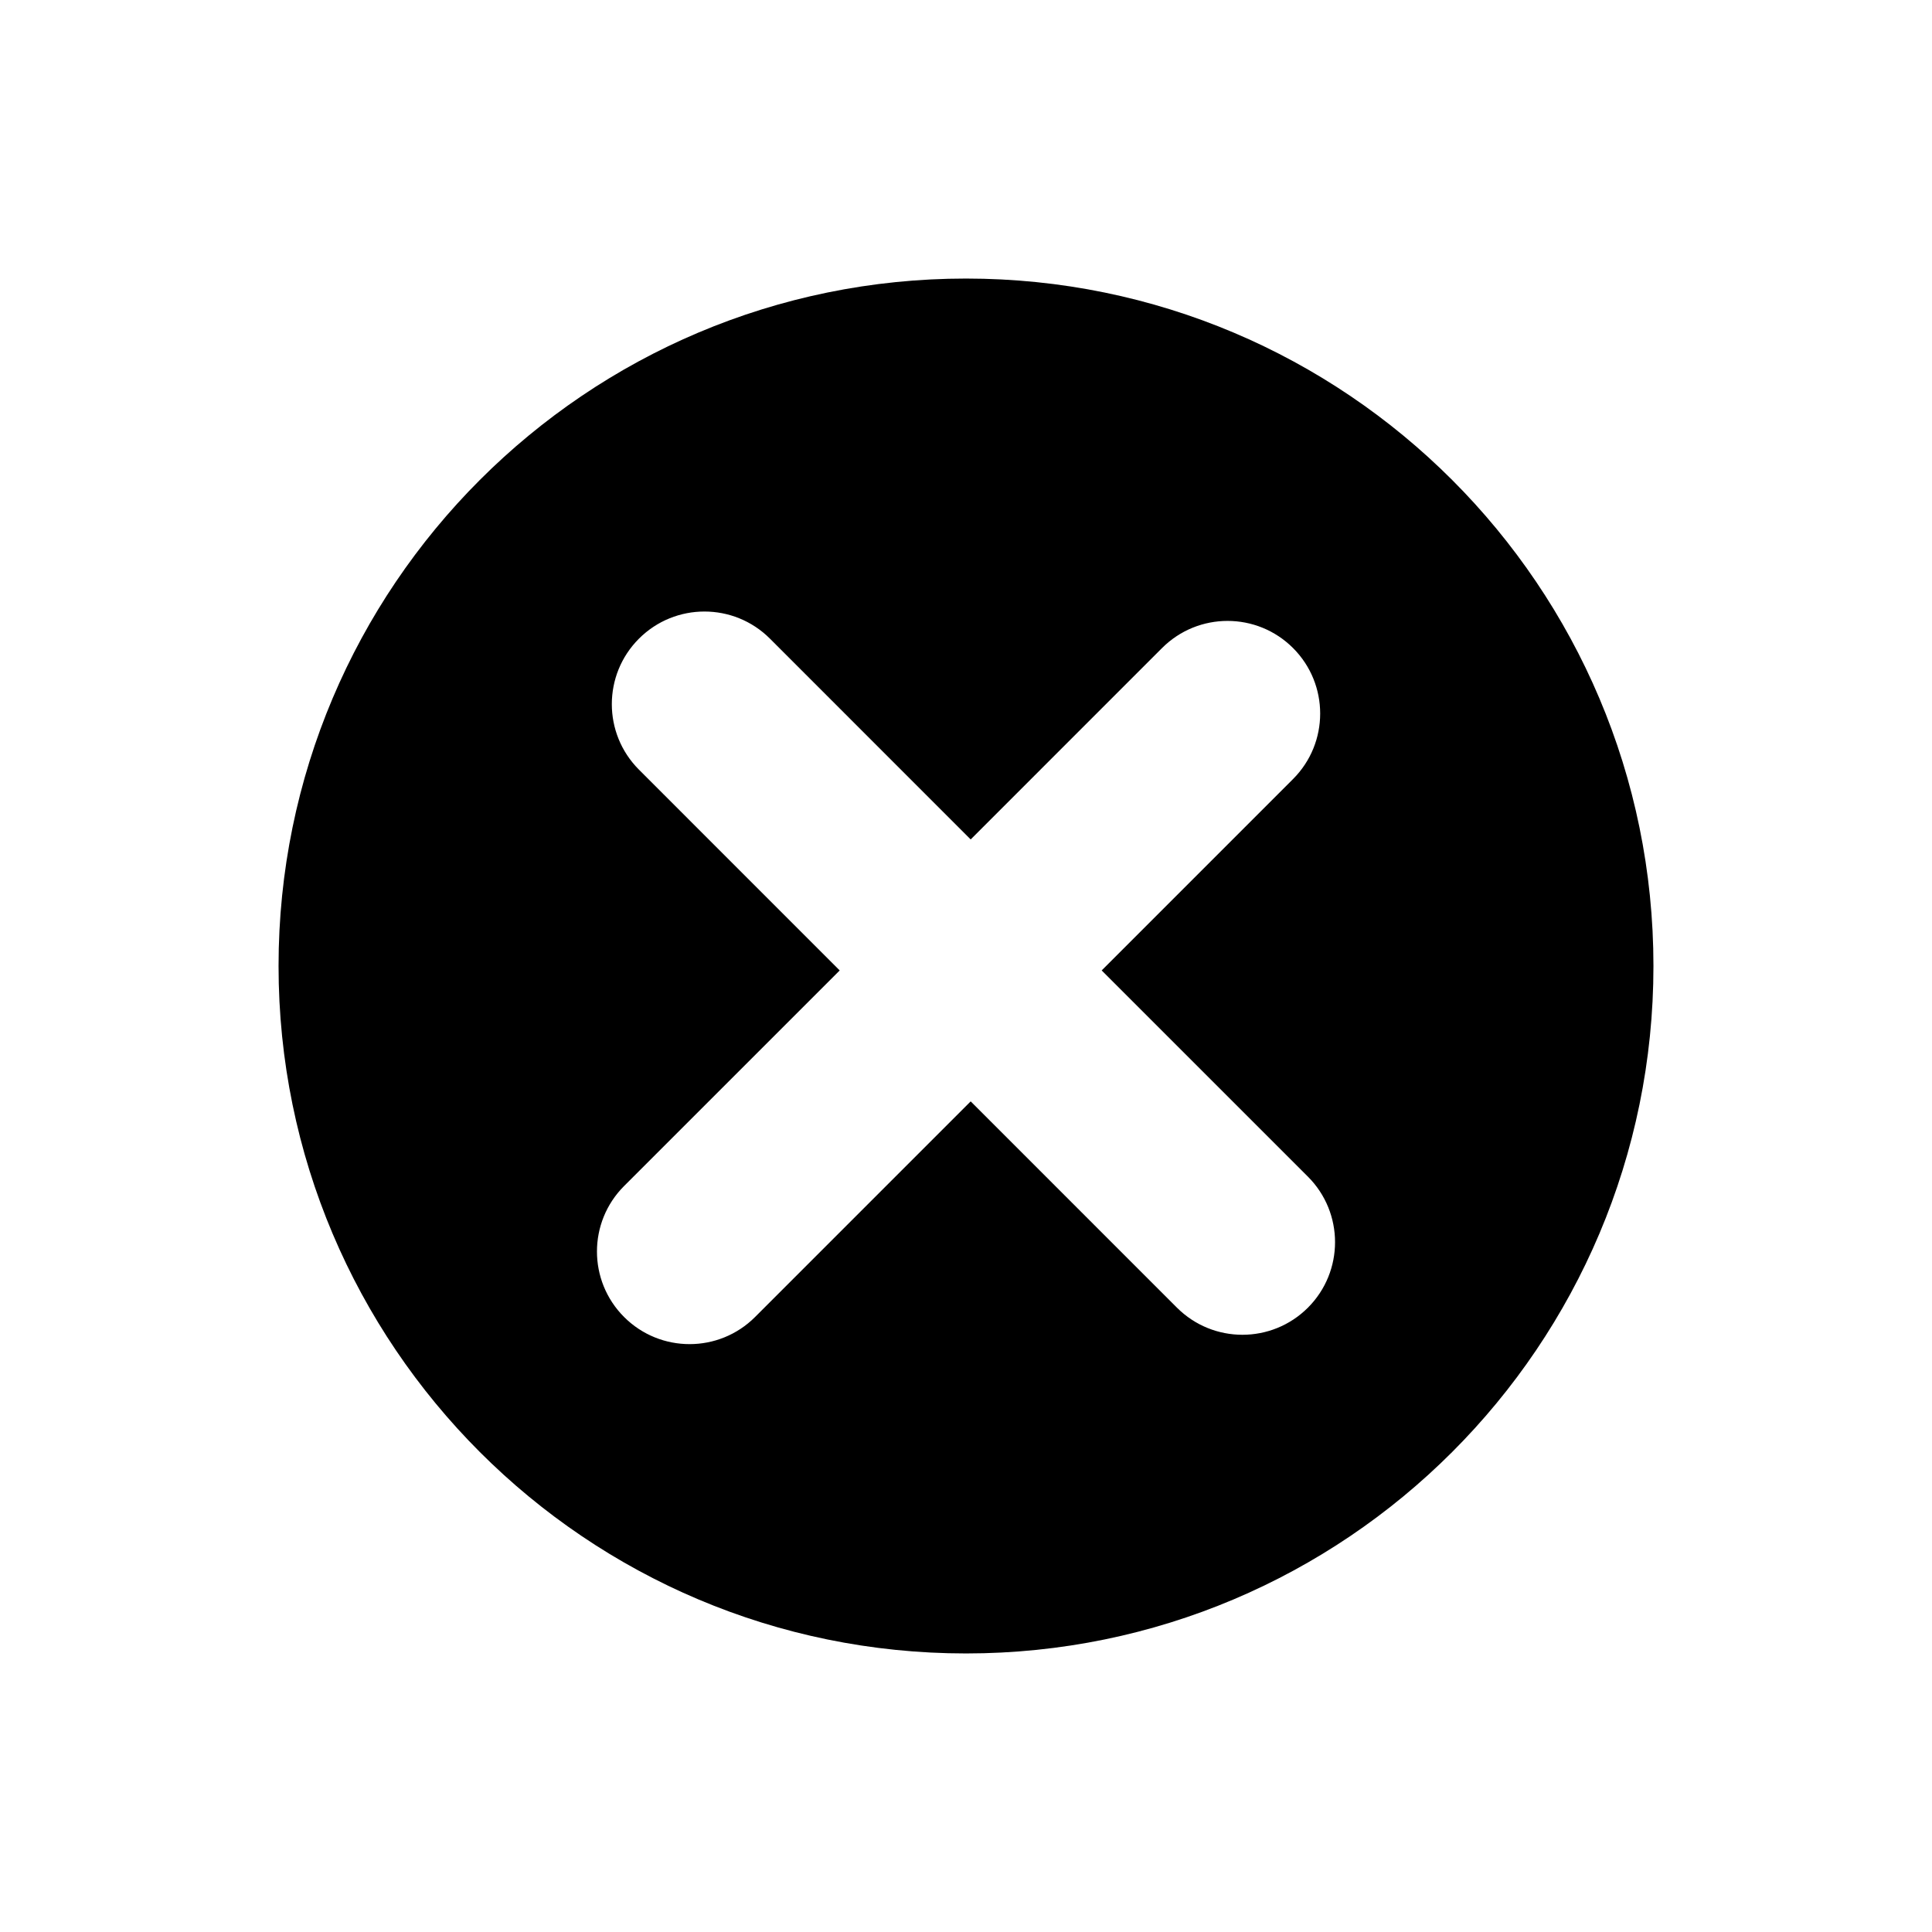
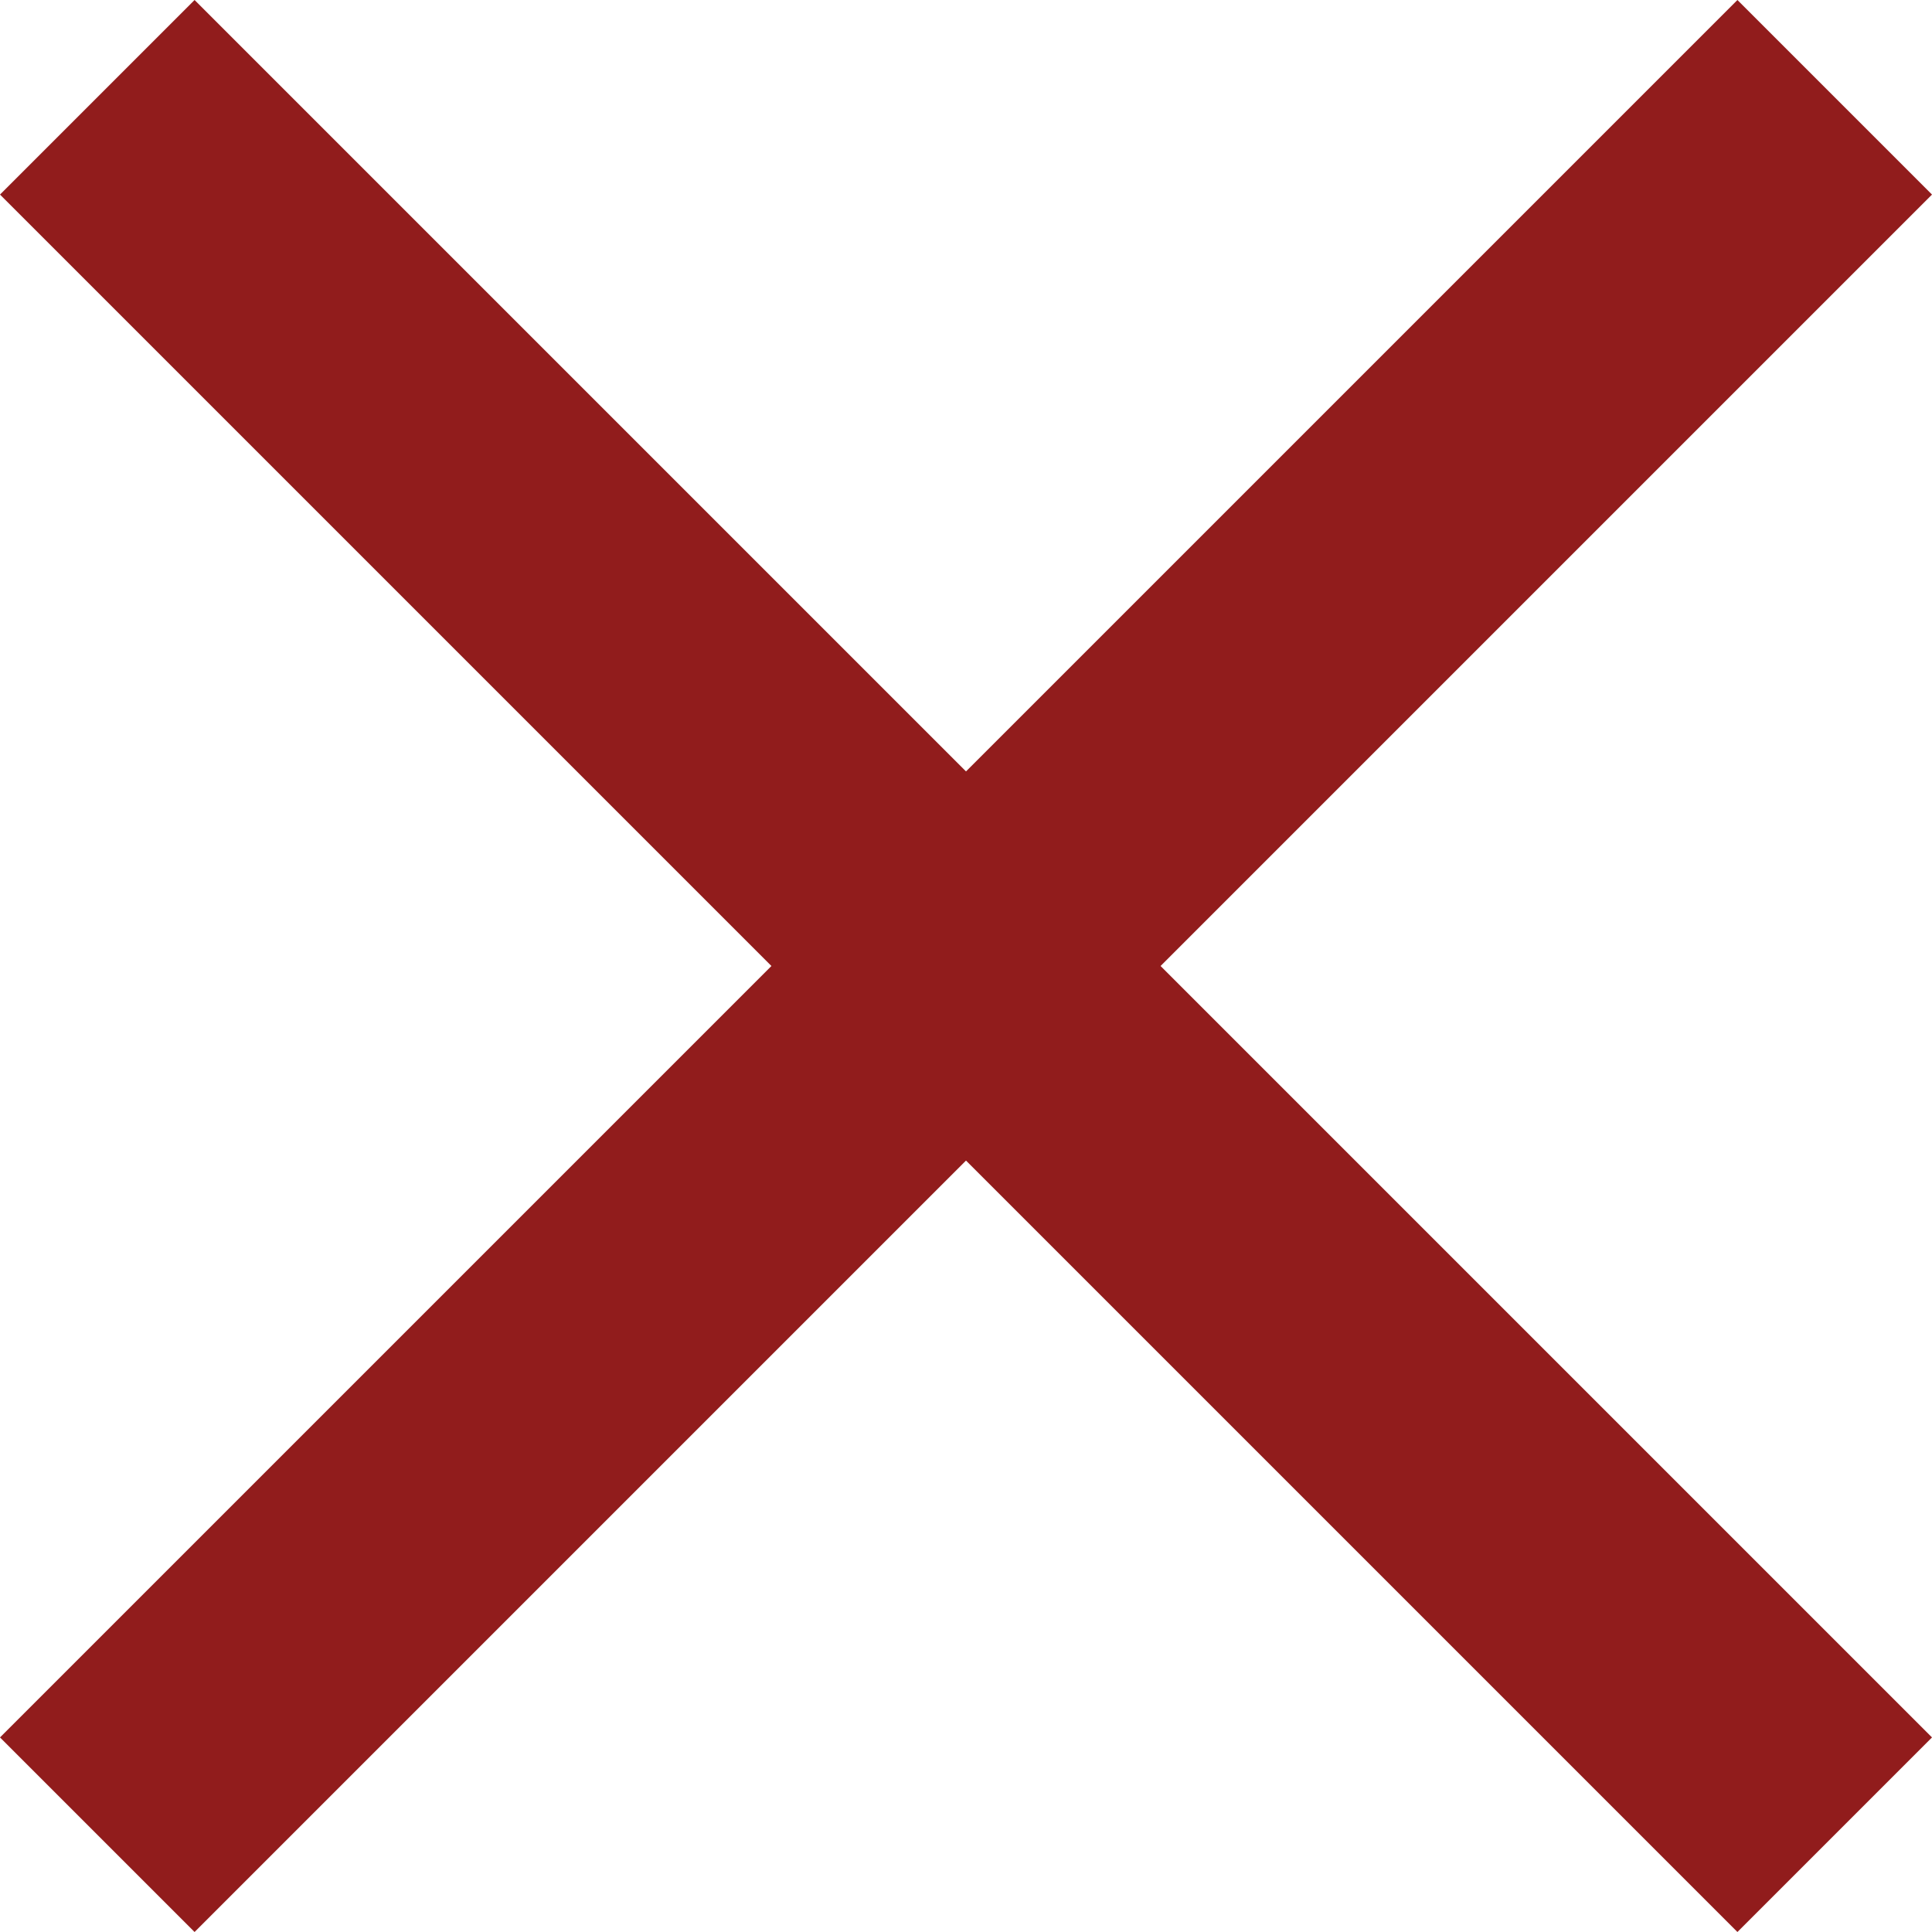
- <svg xmlns="http://www.w3.org/2000/svg" viewBox="0 0 512 512">
-   <g id="Close">
-     <g id="Close-2" data-name="Close">
-       <path d="M256,73.82A182.18,182.18,0,1,0,438.18,256,182.18,182.18,0,0,0,256,73.82Zm90.615,272.724a24.554,24.554,0,0,1-34.712,0l-54.663-54.668-57.142,57.146a24.544,24.544,0,0,1-34.704-34.717l57.137-57.128-53.2-53.209a24.547,24.547,0,0,1,34.712-34.718l53.196,53.209,50.717-50.721a24.547,24.547,0,0,1,34.713,34.717l-50.713,50.722,54.659,54.65A24.56,24.56,0,0,1,346.615,346.545Z" />
-     </g>
-   </g>
+ <svg xmlns="http://www.w3.org/2000/svg" width="42" height="42" viewBox="0 0 42 42" fill="none">
+   <path d="M42 4.23L37.77 0L21 16.77L4.23 0L0 4.23L16.77 21L0 37.77L4.23 42L21 25.23L37.77 42L42 37.77L25.23 21L42 4.23Z" fill="#911C1C" />
</svg>
